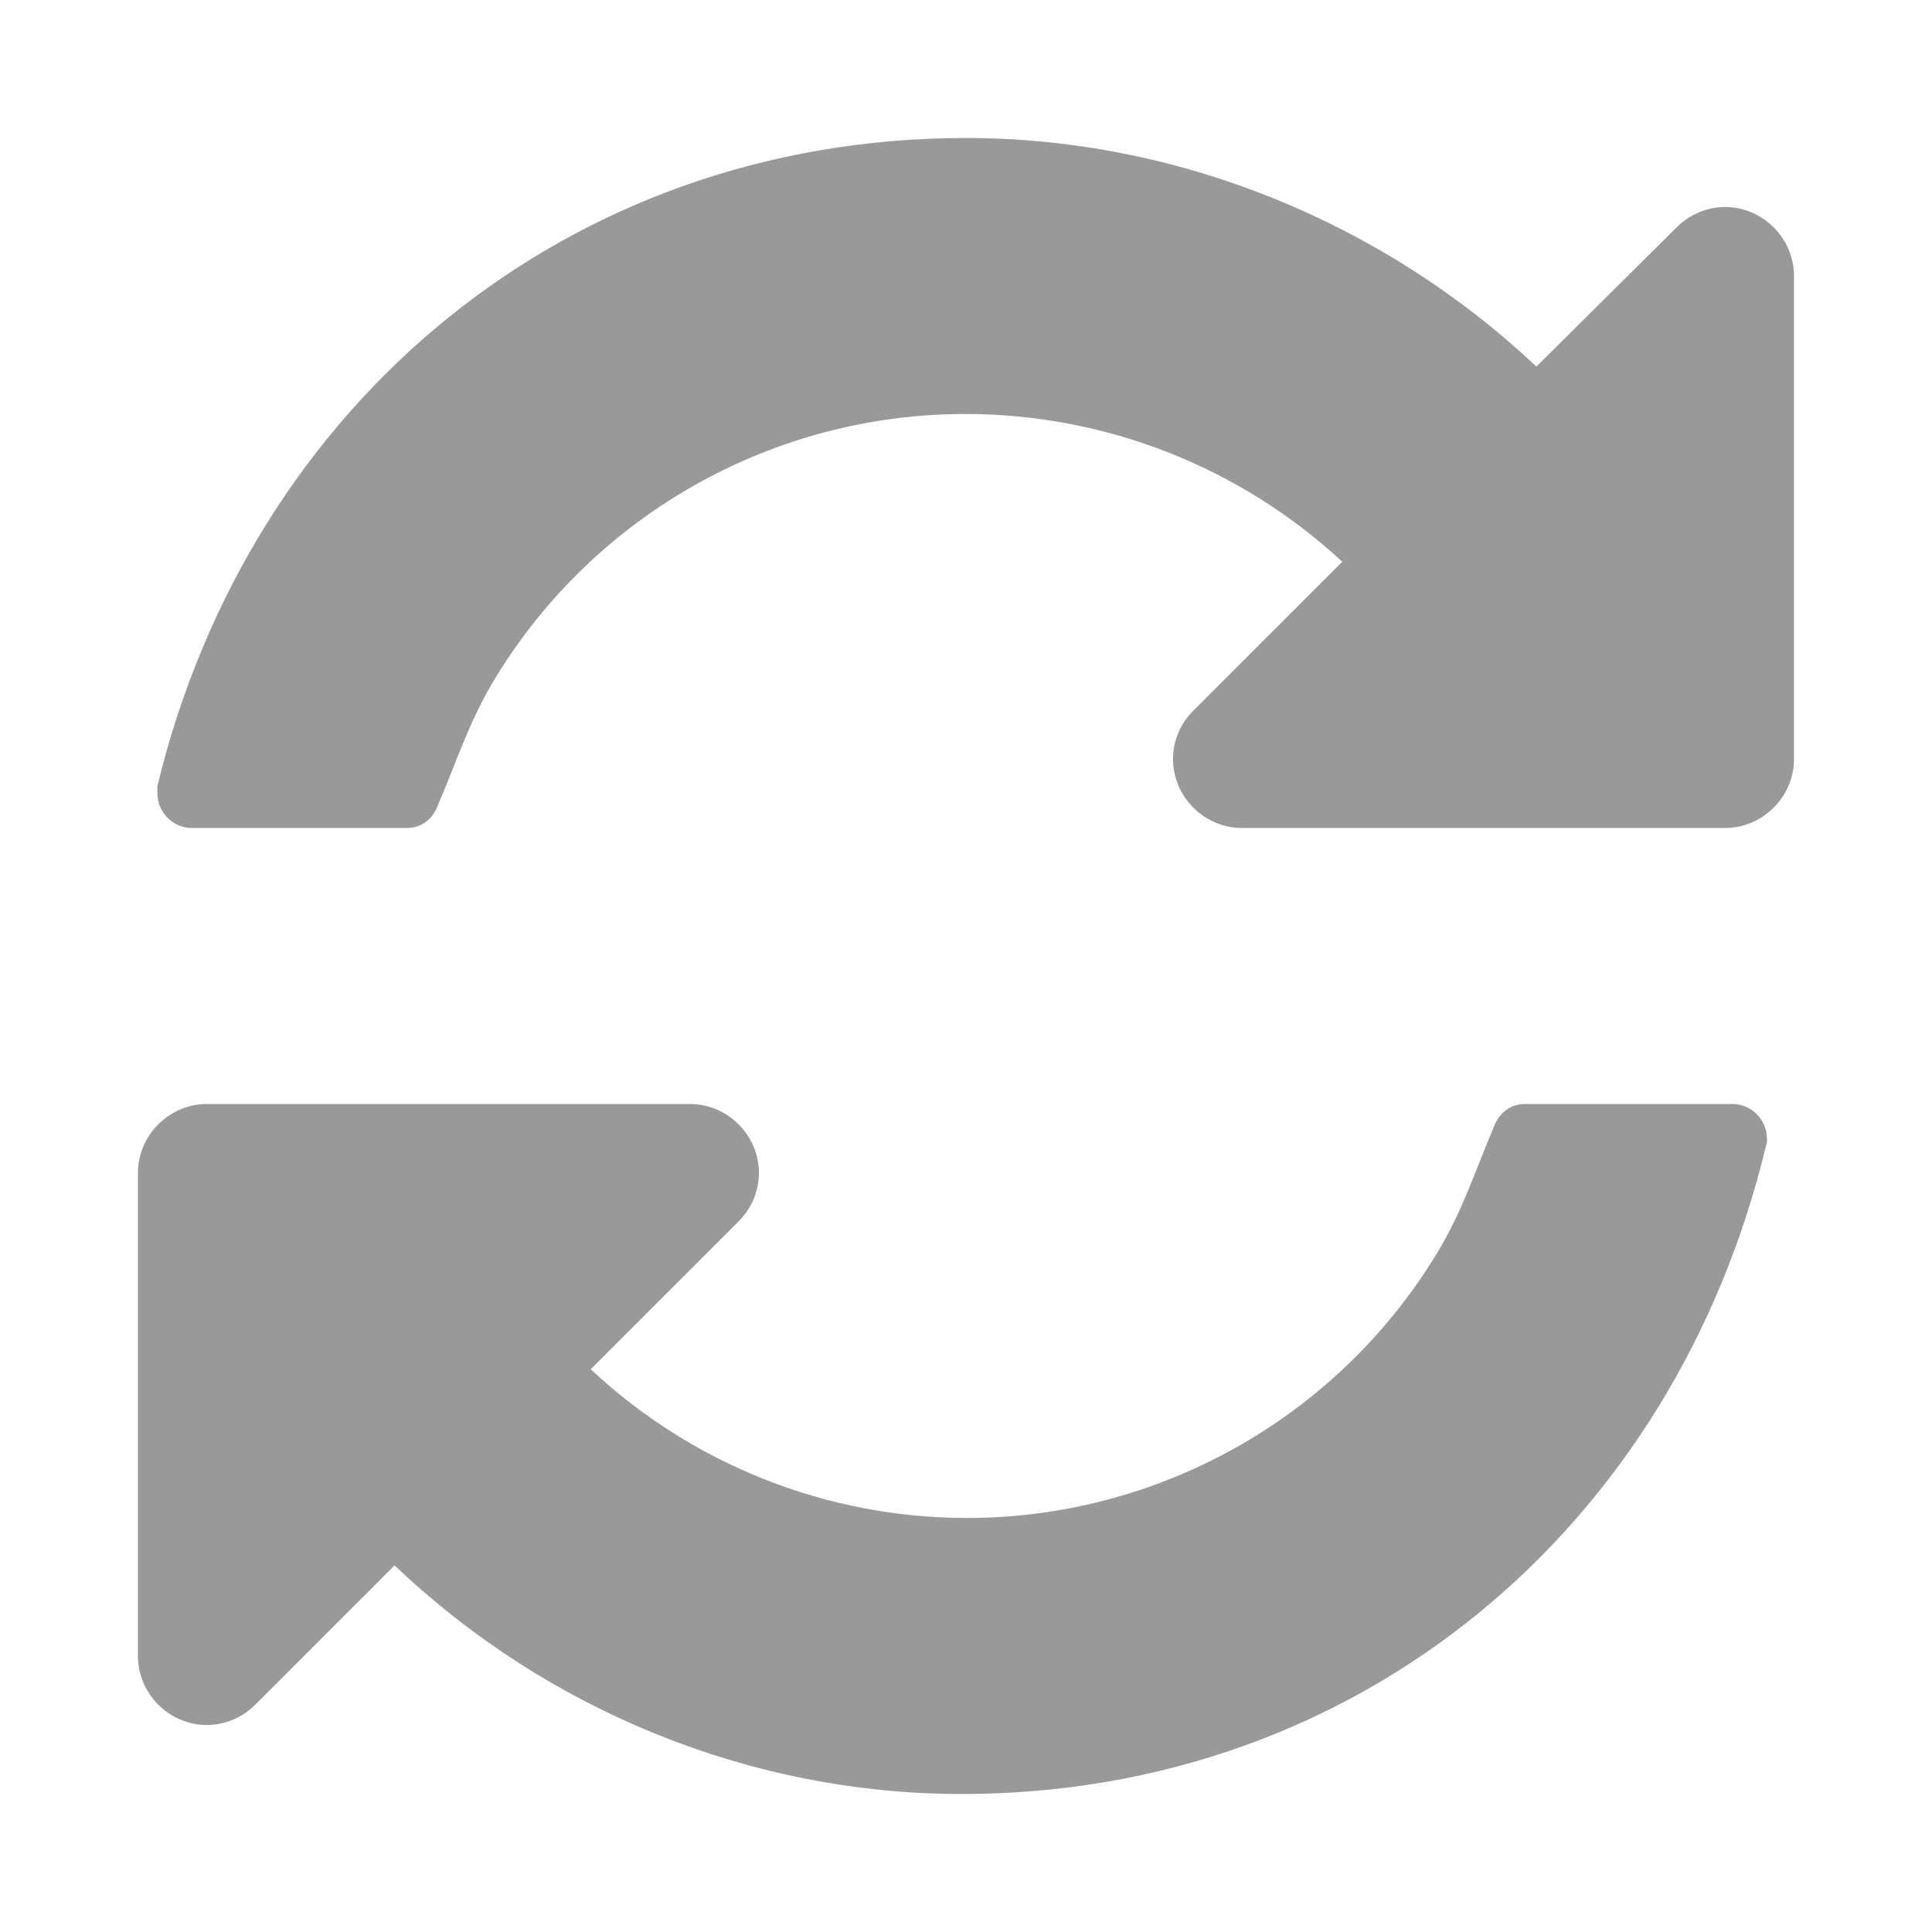
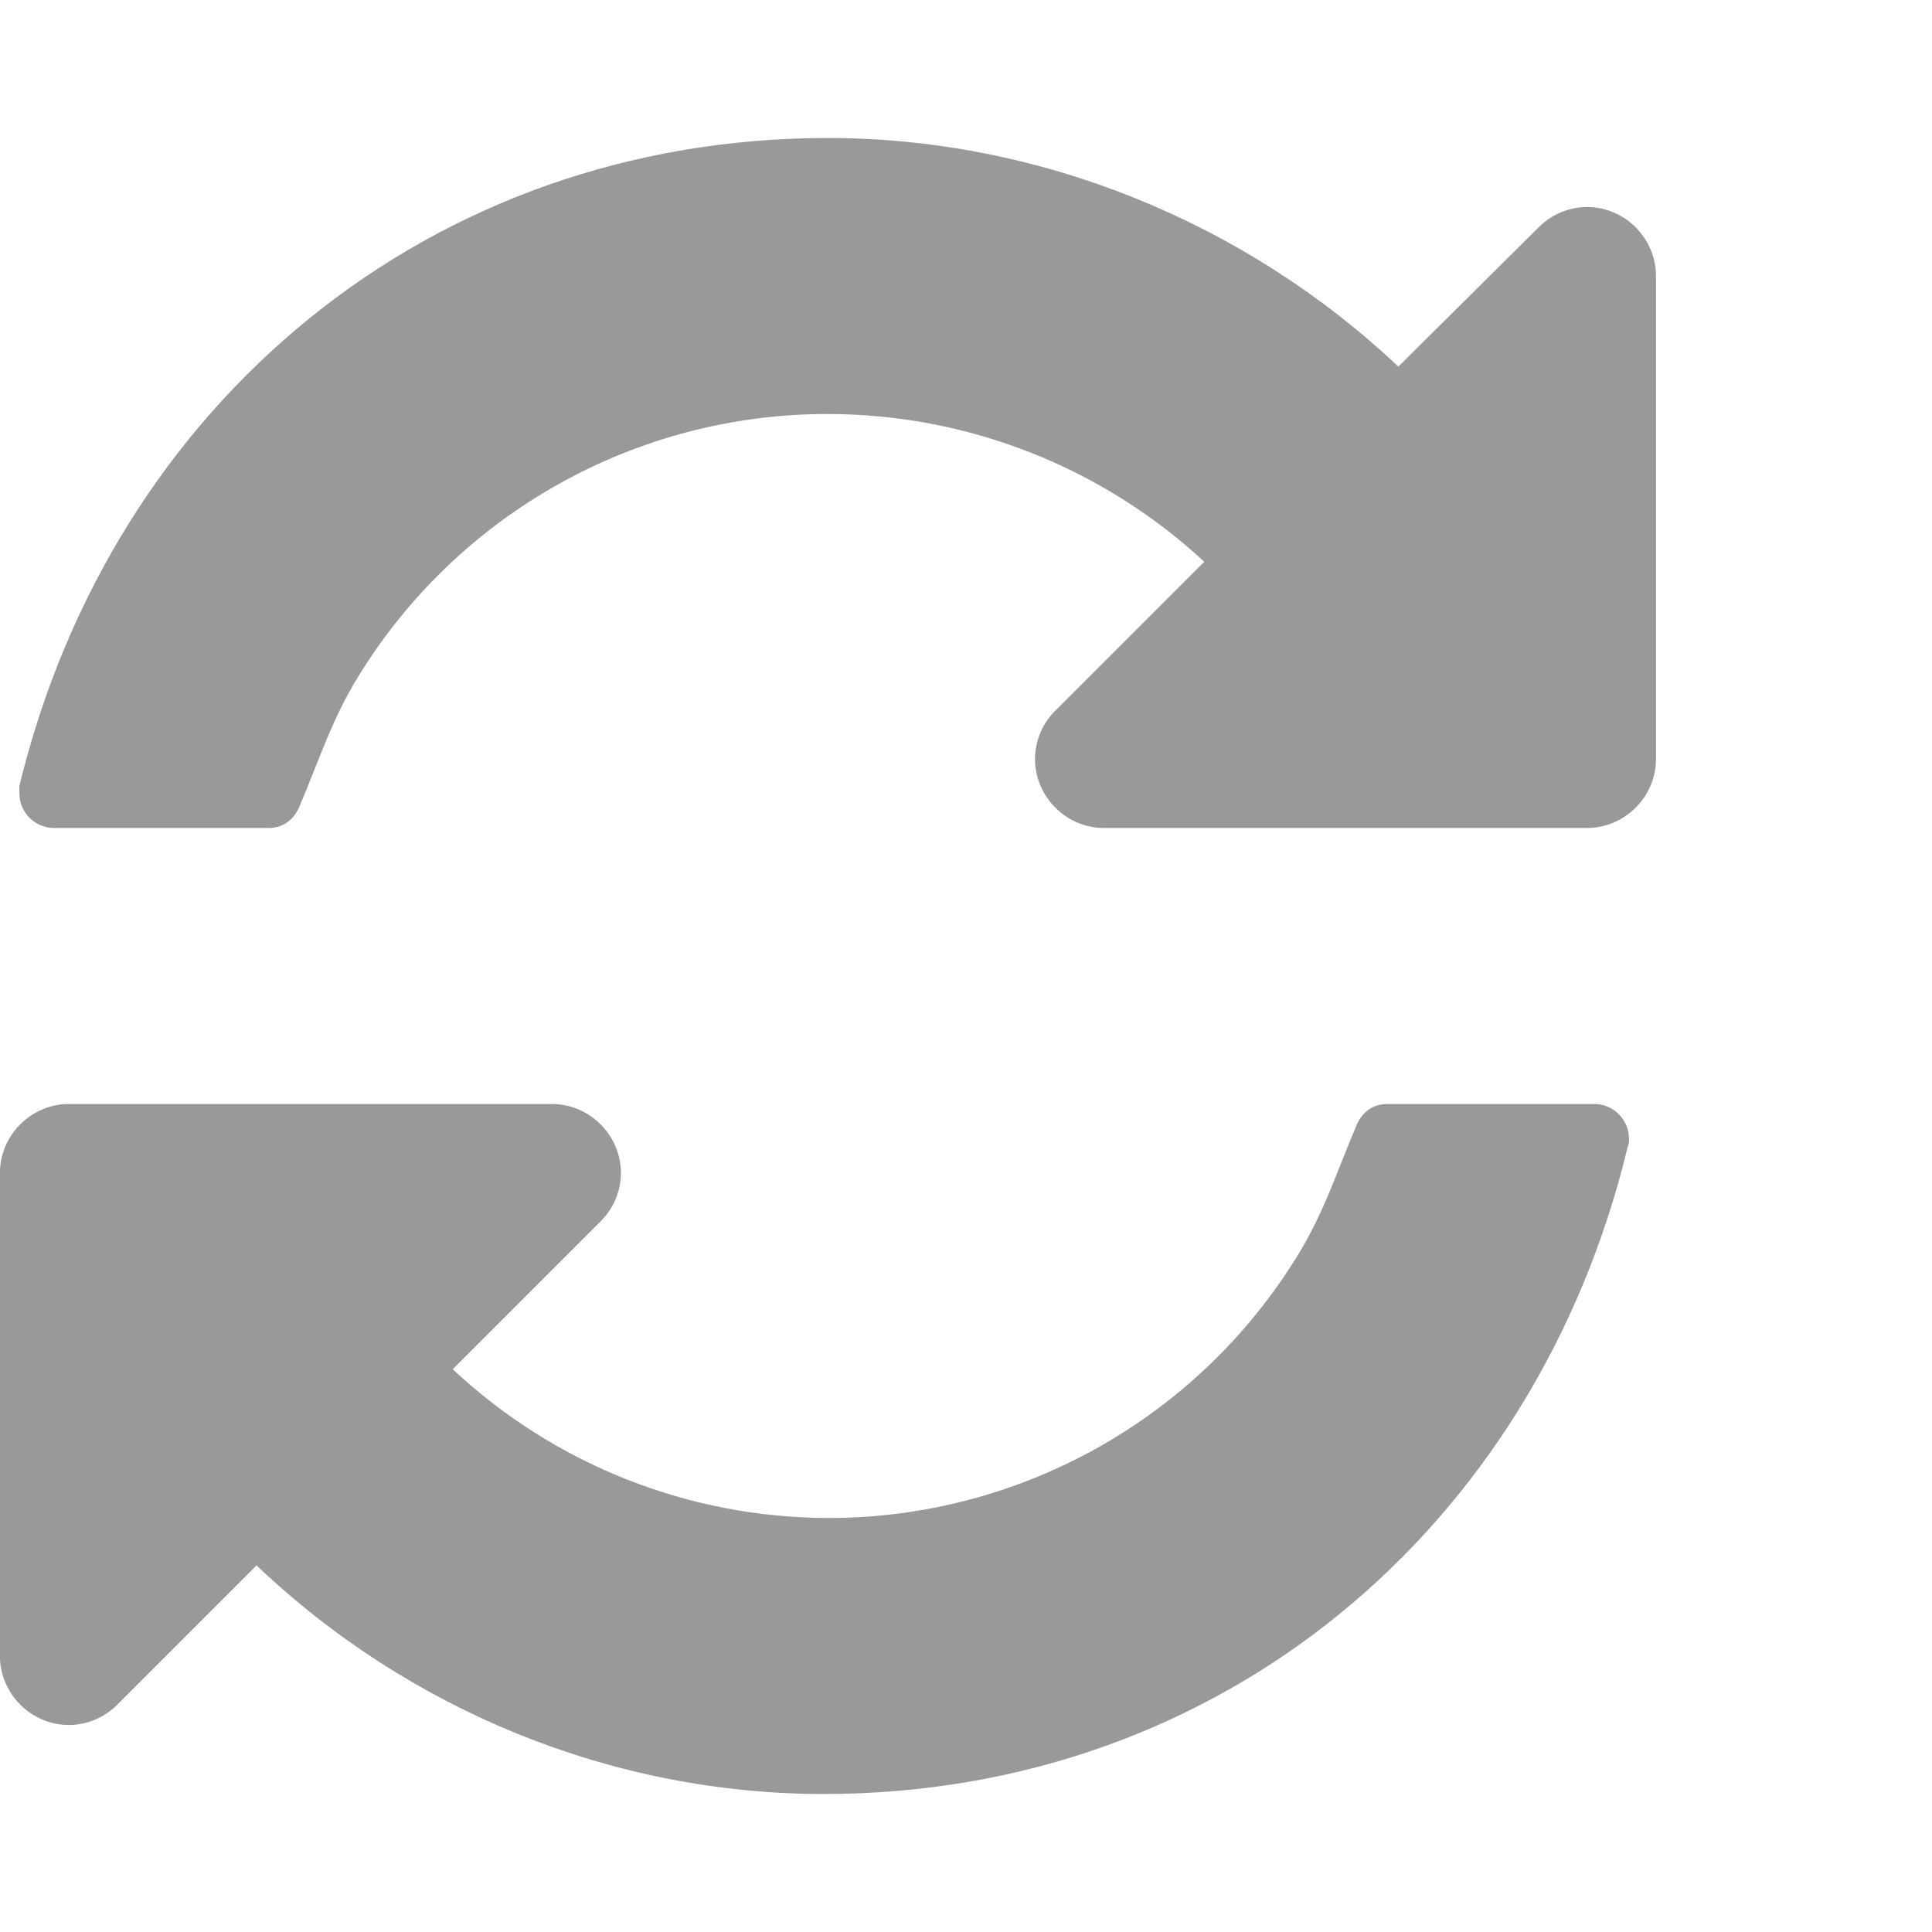
- <svg xmlns="http://www.w3.org/2000/svg" width="12" height="12" viewBox="0 0 24 28">
+ <svg xmlns="http://www.w3.org/2000/svg" width="12" height="12" viewBox="0 0 24 28" preserveAspectRatio="xMinYMid meet">
  <path d="M23.609 16.5c0 .031 0 .078-.016.109C22.265 22.14 17.702 26 11.937 26c-3.047 0-6-1.203-8.219-3.313l-2.016 2.016A.996.996 0 0 1 .999 25c-.547 0-1-.453-1-1v-7c0-.547.453-1 1-1h7c.547 0 1 .453 1 1a.99.99 0 0 1-.297.703l-2.141 2.141A7.985 7.985 0 0 0 11.998 22a7.976 7.976 0 0 0 6.813-3.813c.375-.609.562-1.203.828-1.828.078-.219.234-.359.469-.359h3c.281 0 .5.234.5.5zM24 4v7c0 .547-.453 1-1 1h-7c-.547 0-1-.453-1-1a.99.99 0 0 1 .297-.703l2.156-2.156A8.036 8.036 0 0 0 12 6a7.976 7.976 0 0 0-6.813 3.813c-.375.609-.562 1.203-.828 1.828-.078.219-.234.359-.469.359H.781a.503.503 0 0 1-.5-.5v-.109C1.625 5.844 6.234 2 12 2c3.063 0 6.047 1.219 8.266 3.313l2.031-2.016A.996.996 0 0 1 23 3c.547 0 1 .453 1 1z" fill="#999" />
</svg>
